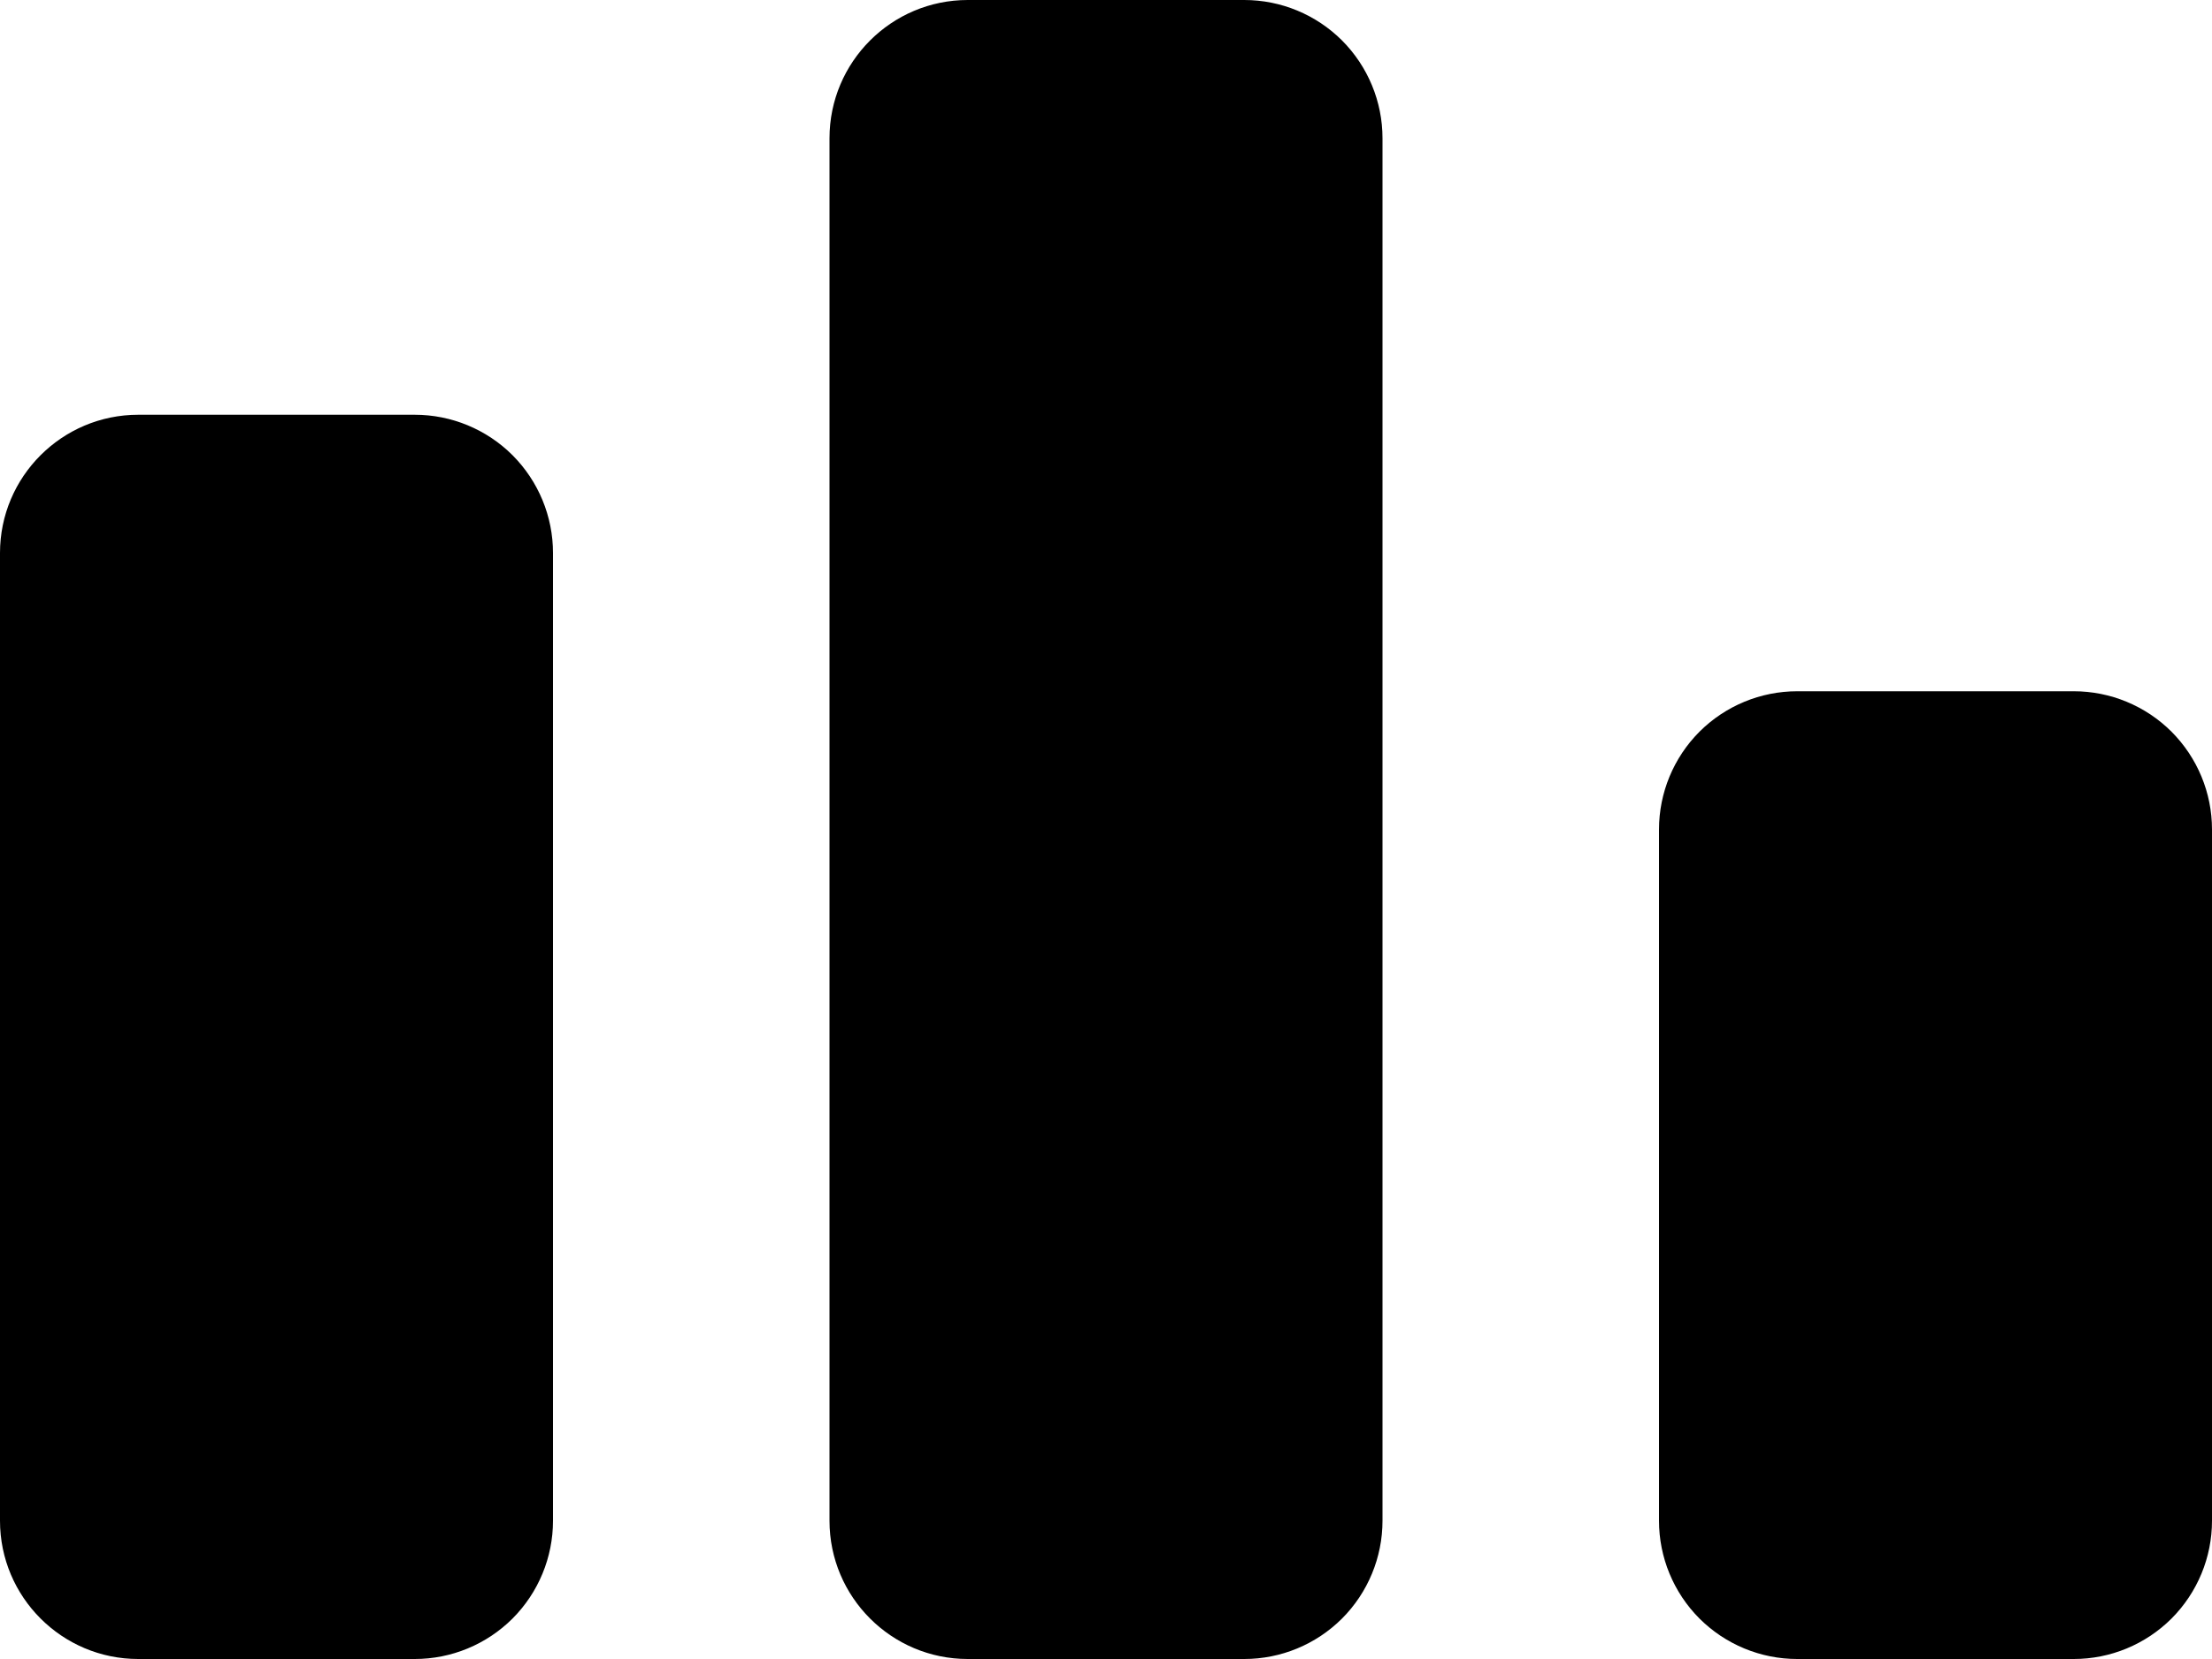
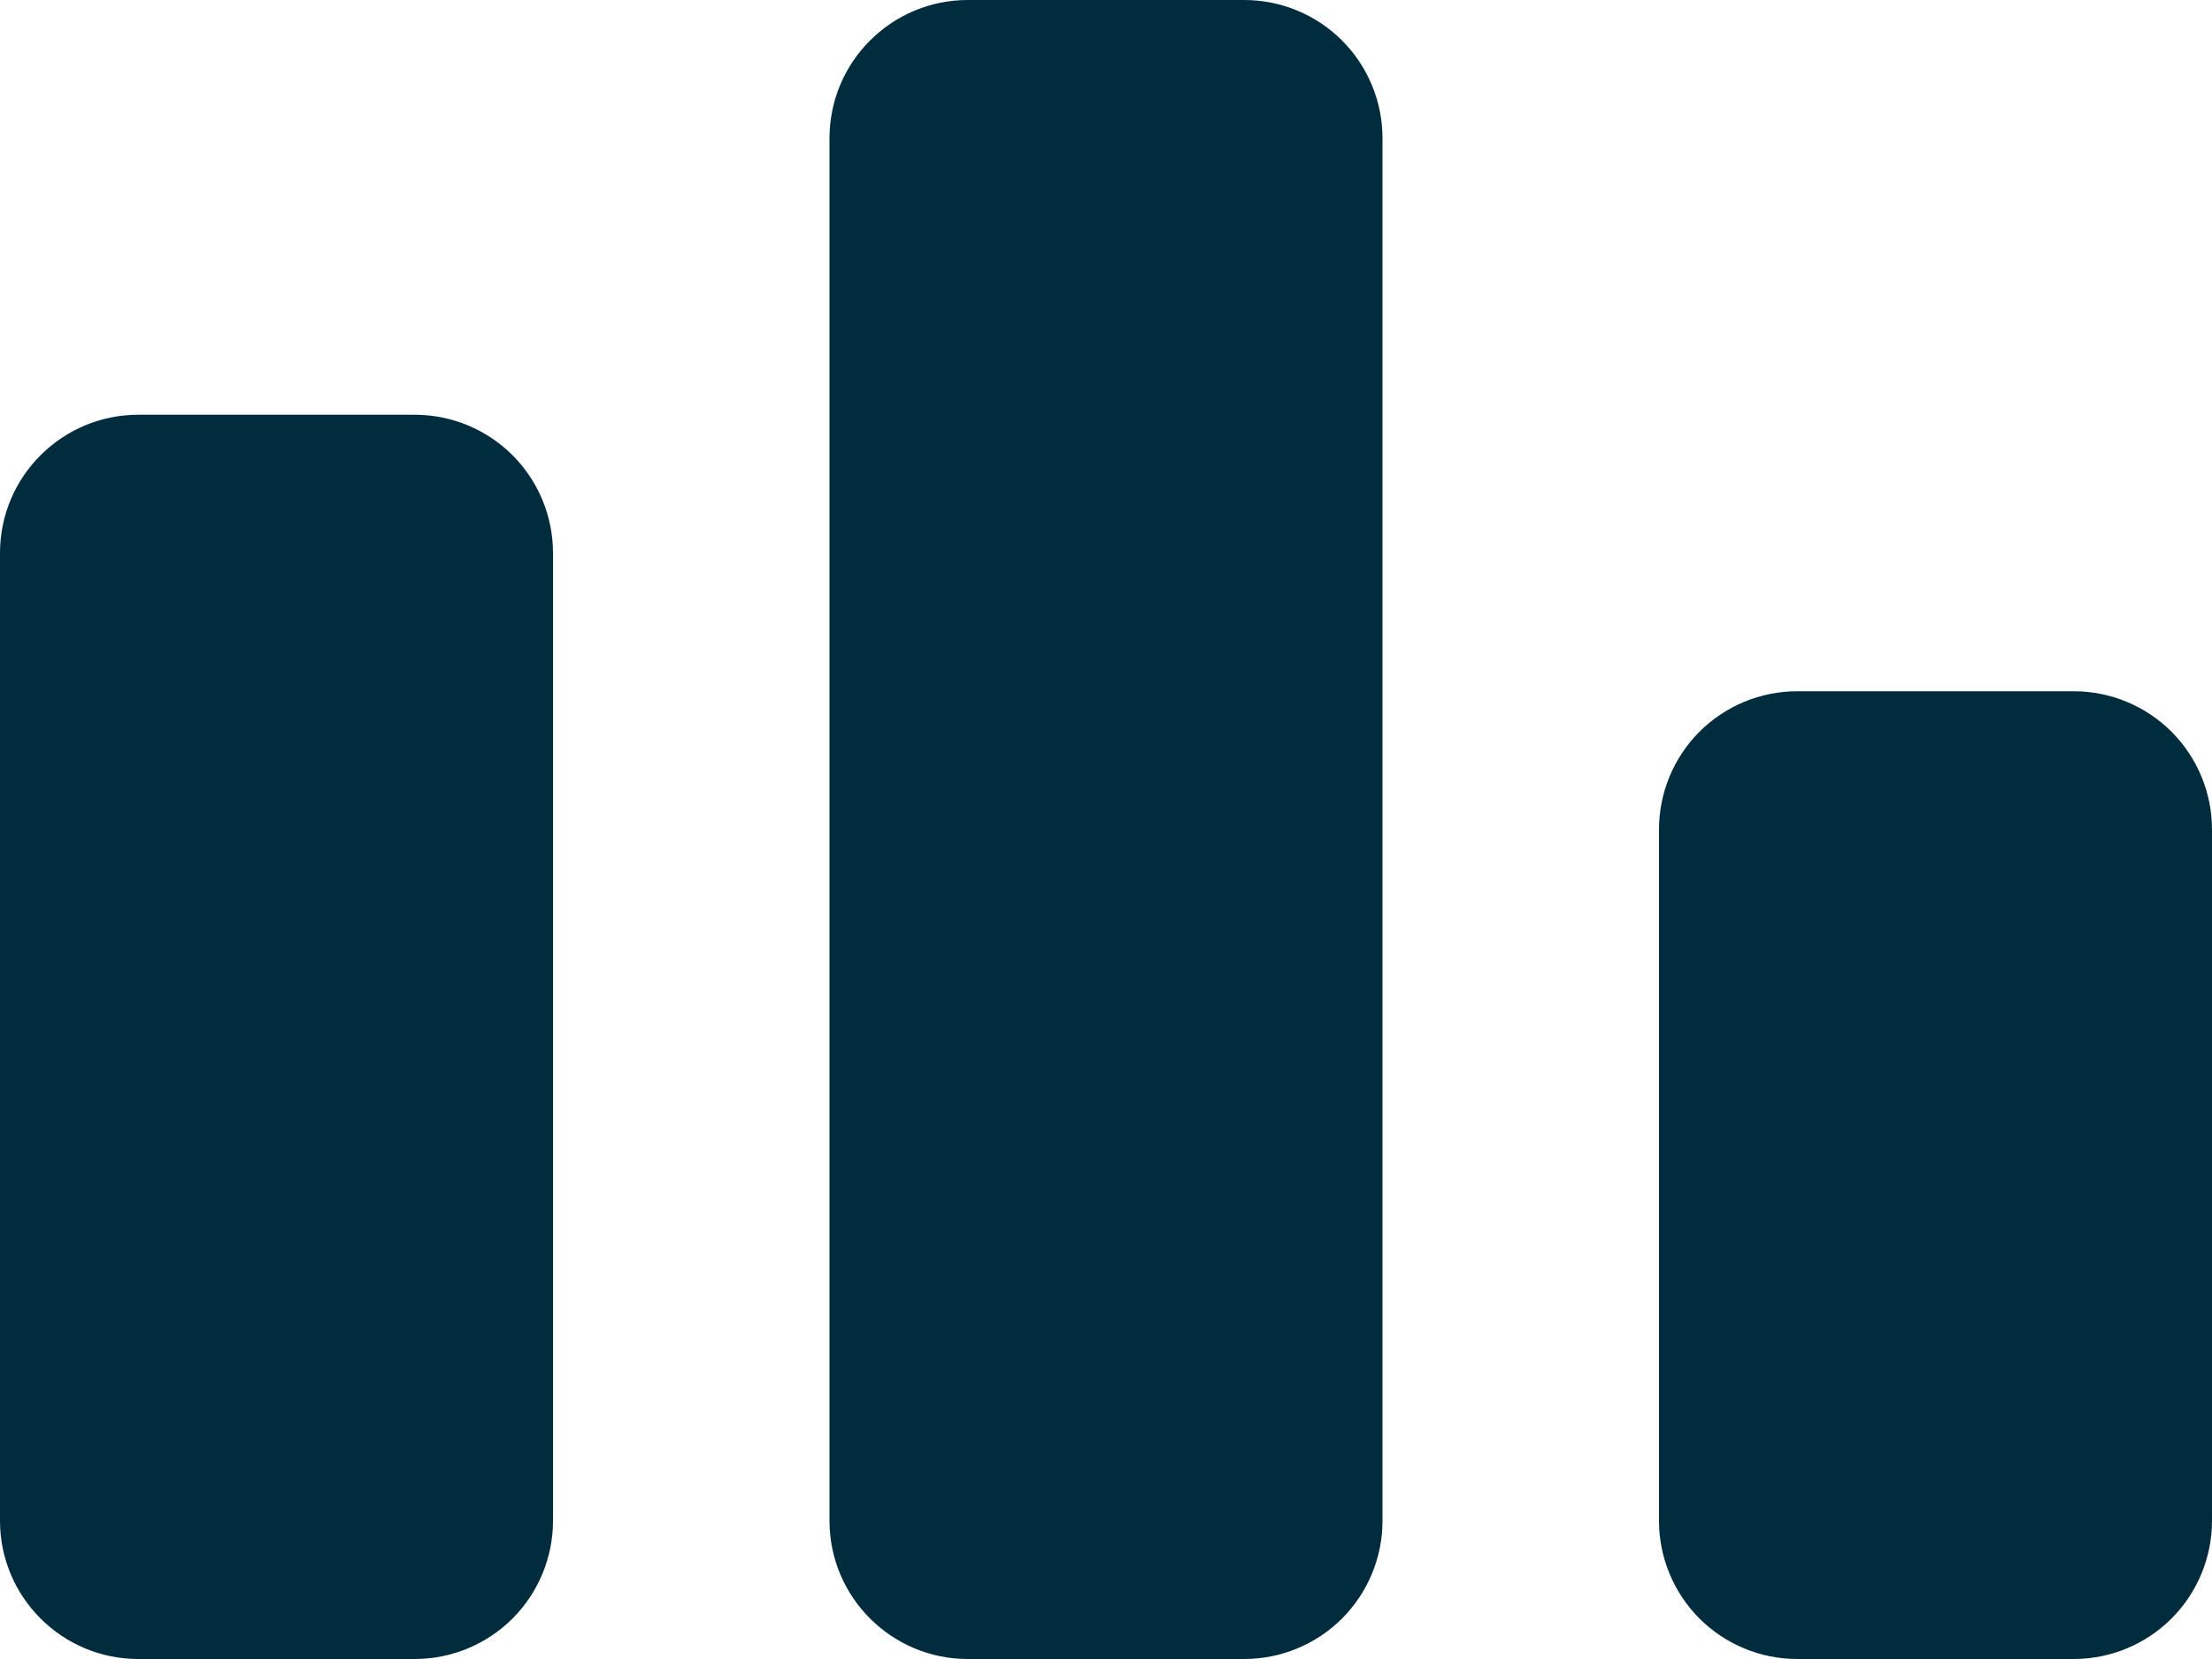
<svg xmlns="http://www.w3.org/2000/svg" width="24" height="18" viewBox="0 0 24 18" fill="none">
-   <path d="M4.5 4.5C4.898 4.5 5.279 4.658 5.561 4.939C5.842 5.221 6 5.602 6 6V16.5C6 16.898 5.842 17.279 5.561 17.561C5.279 17.842 4.898 18 4.5 18H1.5C0.673 18 0 17.328 0 16.5V6C0 5.172 0.673 4.5 1.5 4.5H4.5ZM13.5 0C13.898 0 14.279 0.158 14.561 0.439C14.842 0.721 15 1.102 15 1.5V16.5C15 16.898 14.842 17.279 14.561 17.561C14.279 17.842 13.898 18 13.5 18H10.5C9.673 18 9 17.328 9 16.5V1.5C9 0.672 9.673 0 10.5 0H13.5ZM22.5 7.5C22.898 7.5 23.279 7.658 23.561 7.939C23.842 8.221 24 8.602 24 9V16.5C24 16.898 23.842 17.279 23.561 17.561C23.279 17.842 22.898 18 22.5 18H19.5C19.102 18 18.721 17.842 18.439 17.561C18.158 17.279 18 16.898 18 16.5V9C18 8.602 18.158 8.221 18.439 7.939C18.721 7.658 19.102 7.5 19.5 7.5H22.5Z" fill="black" />
+   <path d="M4.5 4.5C4.898 4.5 5.279 4.658 5.561 4.939C5.842 5.221 6 5.602 6 6V16.5C6 16.898 5.842 17.279 5.561 17.561C5.279 17.842 4.898 18 4.5 18H1.5C0.673 18 0 17.328 0 16.5V6C0 5.172 0.673 4.5 1.5 4.5H4.5ZM13.5 0C13.898 0 14.279 0.158 14.561 0.439C14.842 0.721 15 1.102 15 1.5V16.5C15 16.898 14.842 17.279 14.561 17.561C14.279 17.842 13.898 18 13.5 18H10.5C9.673 18 9 17.328 9 16.5V1.5C9 0.672 9.673 0 10.5 0H13.5ZM22.5 7.5C22.898 7.5 23.279 7.658 23.561 7.939C23.842 8.221 24 8.602 24 9V16.5C24 16.898 23.842 17.279 23.561 17.561C23.279 17.842 22.898 18 22.5 18H19.5C19.102 18 18.721 17.842 18.439 17.561C18.158 17.279 18 16.898 18 16.5V9C18 8.602 18.158 8.221 18.439 7.939C18.721 7.658 19.102 7.5 19.5 7.5H22.5Z" fill="#002C3D" />
</svg>
